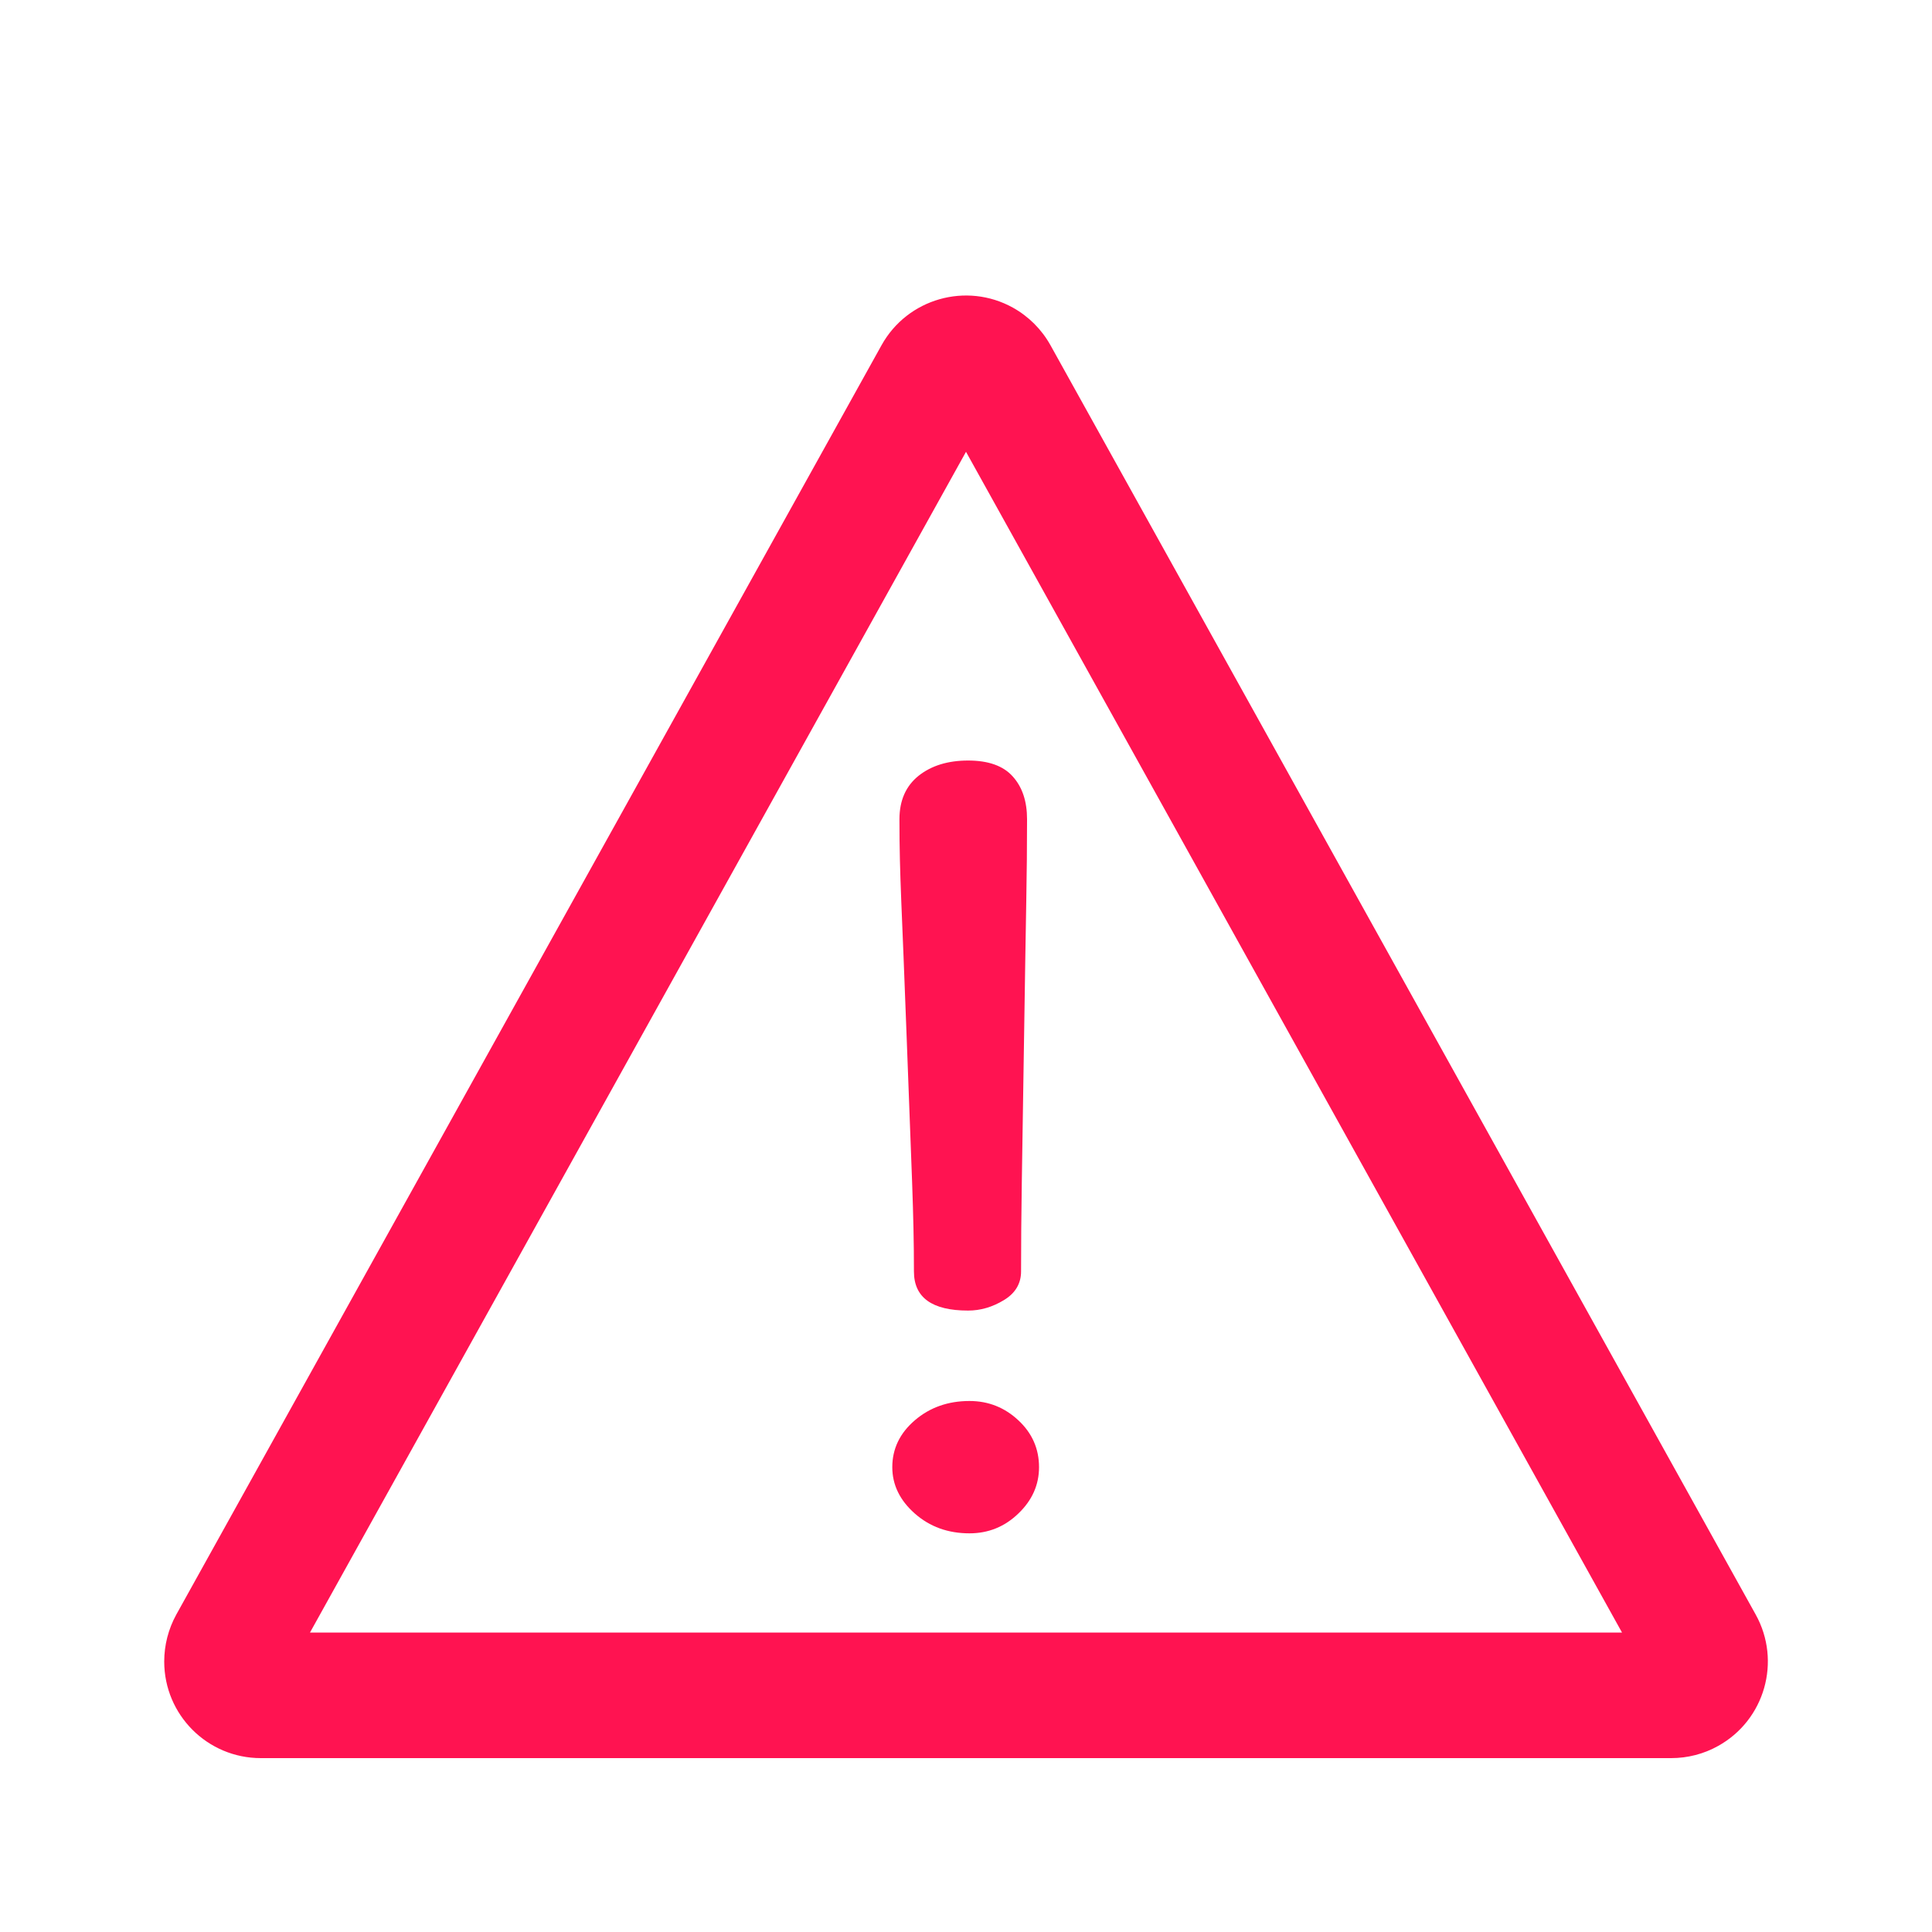
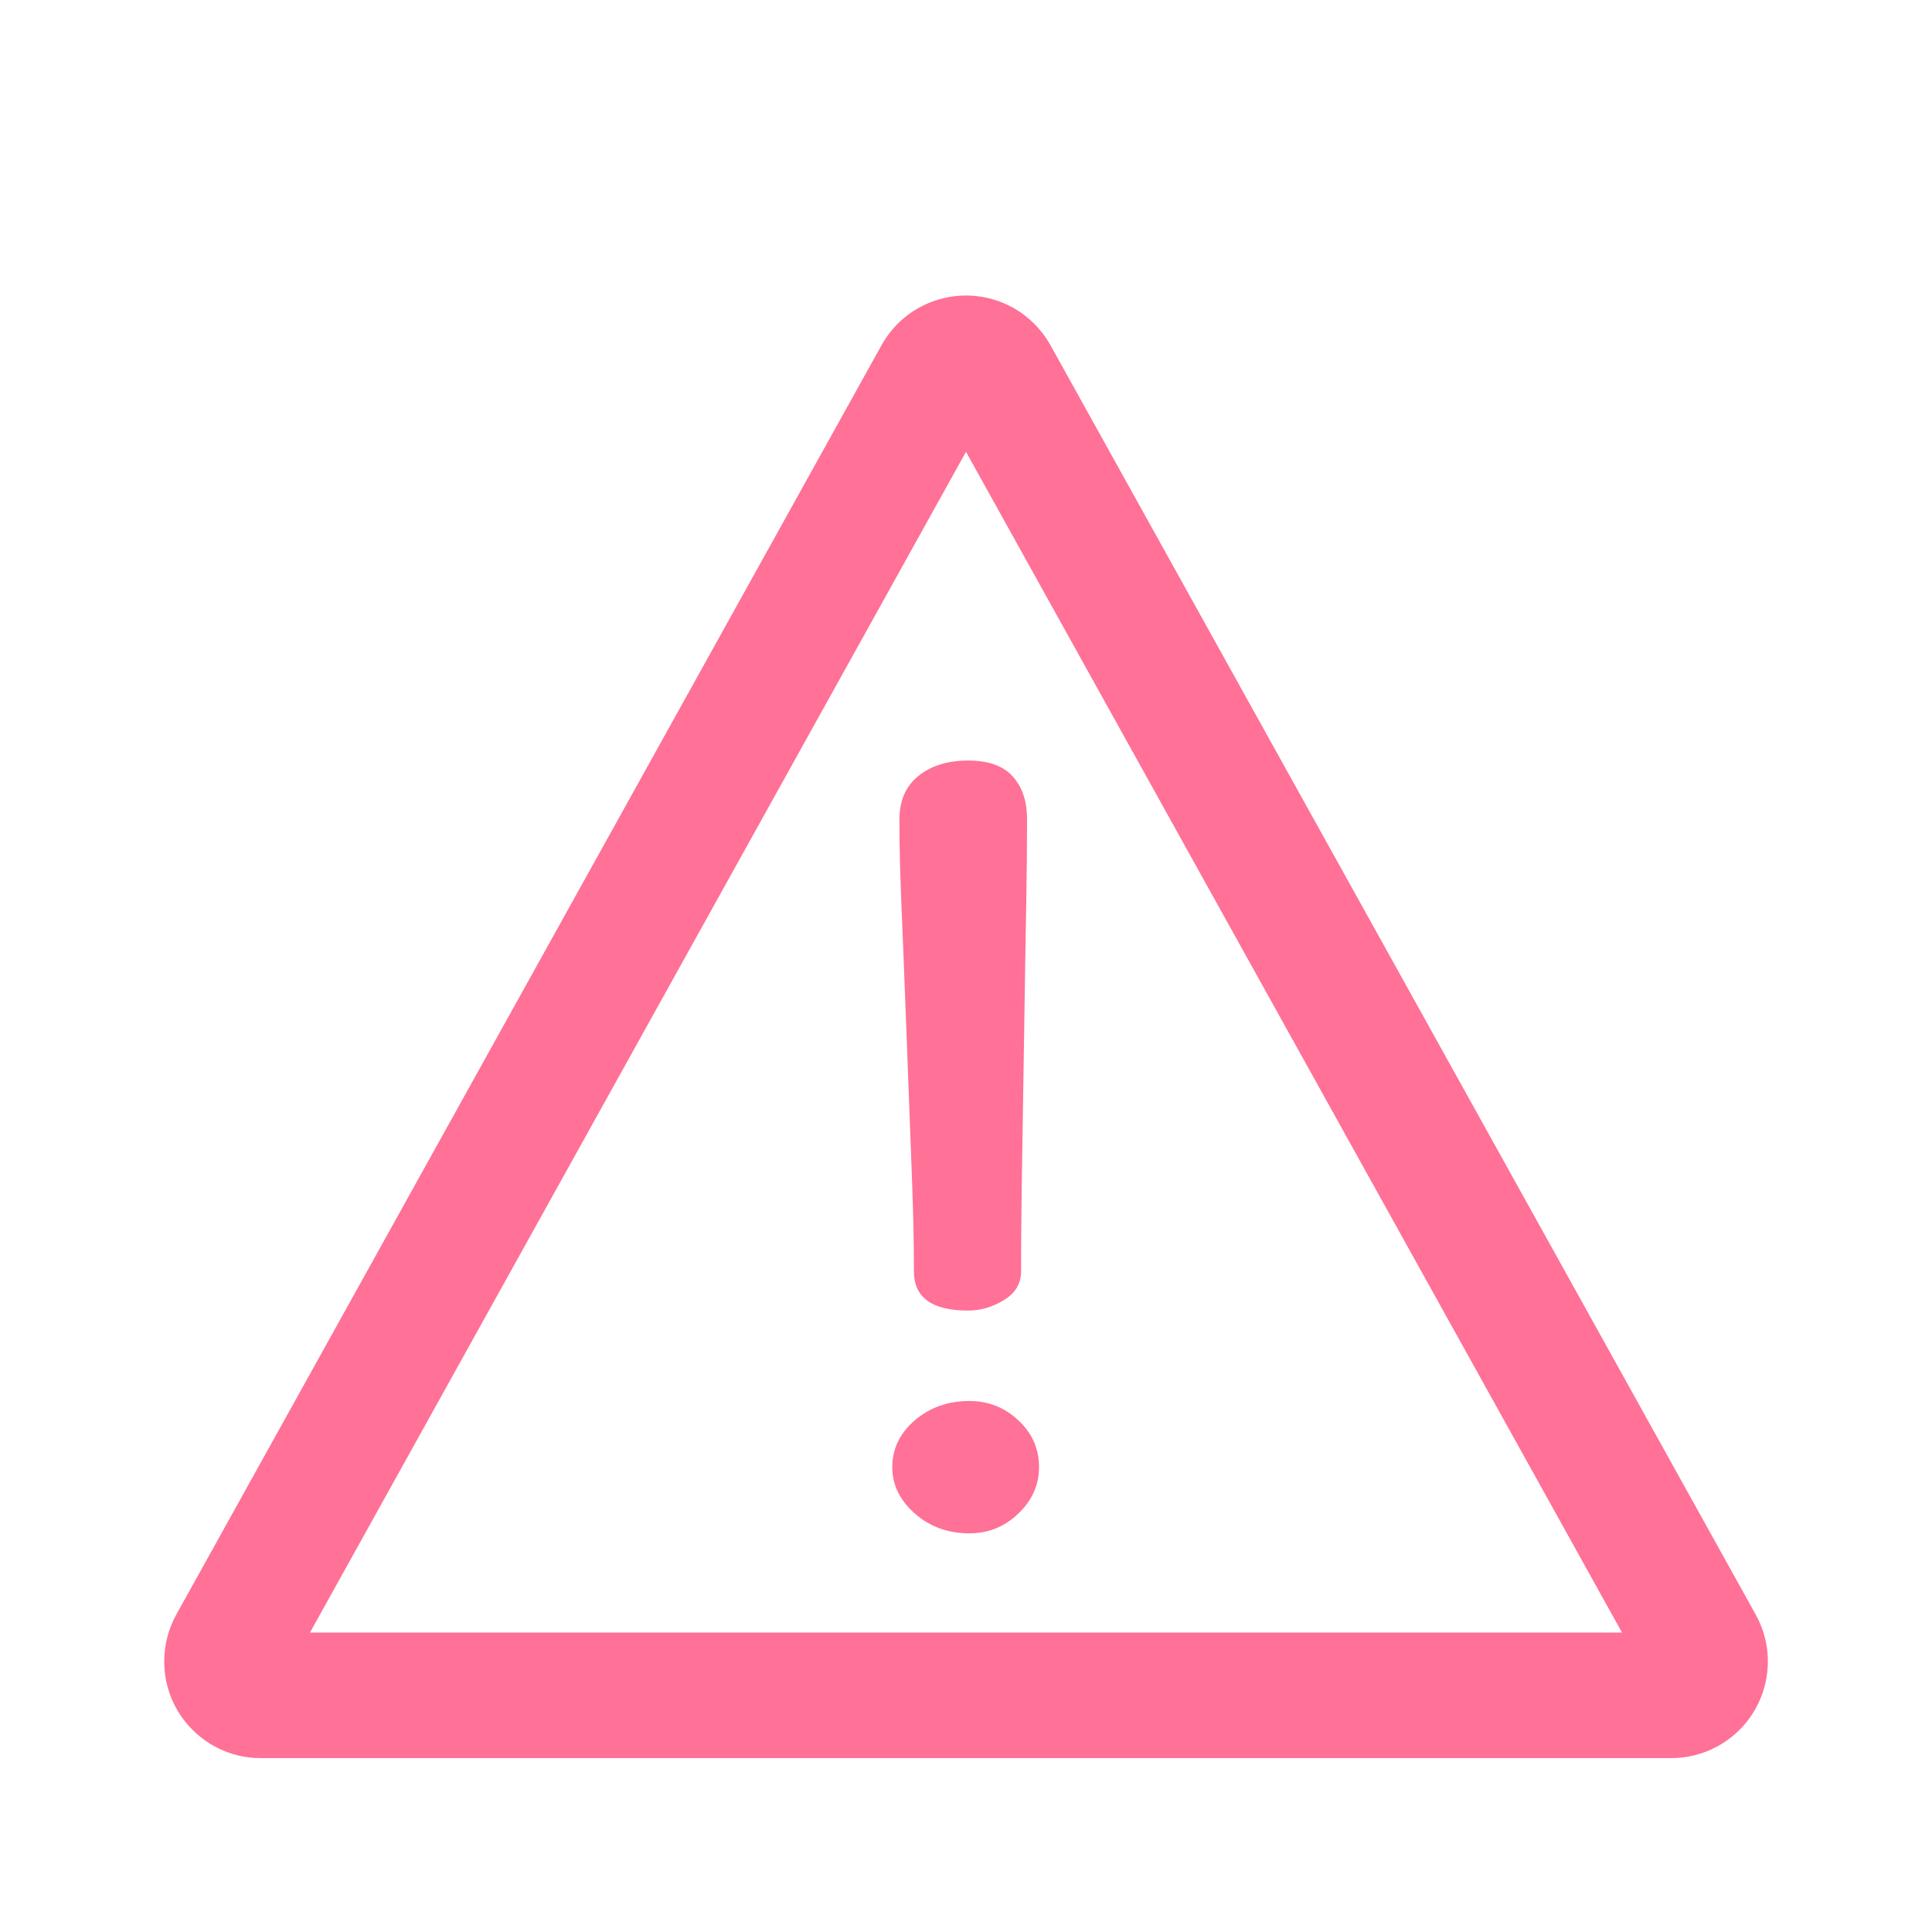
<svg xmlns="http://www.w3.org/2000/svg" width="20px" height="20px" viewBox="0 0 20 20" version="1.1">
  <g id="icon/attention.inline" stroke="none" stroke-width="1" fill="none" fill-rule="evenodd">
    <rect id="Rectangle" opacity="0" x="0" y="0" width="20" height="20" />
-     <g id="attention" transform="translate(1, 2)" fill="#FF1351">
+     <g id="attention" transform="translate(1, 2)" fill="#FF7196">
      <path d="M9,2.677 L2.209,14.9 L15.791,14.9 L9,2.677 Z M9.874,1.573 L17.175,14.714 C17.443,15.197 17.269,15.806 16.786,16.074 C16.638,16.157 16.47,16.2 16.3,16.2 L1.7,16.2 C1.147,16.2 0.7,15.752 0.7,15.2 C0.7,15.03 0.743,14.863 0.825,14.714 L8.126,1.573 C8.394,1.091 9.003,0.917 9.486,1.185 C9.649,1.276 9.783,1.41 9.874,1.573 Z" id="Triangle" fill-rule="nonzero" />
      <path d="M8.311,6.481 C8.311,6.287 8.377,6.137 8.509,6.031 C8.641,5.926 8.812,5.873 9.022,5.873 C9.232,5.873 9.386,5.928 9.484,6.038 C9.583,6.148 9.632,6.295 9.632,6.481 C9.632,7.088 9.621,7.371 9.601,8.746 C9.58,10.121 9.57,10.554 9.57,11.162 C9.57,11.288 9.51,11.388 9.392,11.459 C9.273,11.531 9.15,11.567 9.022,11.567 C8.648,11.567 8.461,11.432 8.461,11.162 C8.461,10.554 8.436,10.121 8.386,8.746 C8.336,7.37 8.311,7.088 8.311,6.481 M8.237,13.188 C8.237,12.998 8.315,12.836 8.47,12.703 C8.625,12.57 8.814,12.503 9.036,12.503 C9.231,12.503 9.4,12.57 9.542,12.703 C9.685,12.836 9.756,12.998 9.756,13.188 C9.756,13.371 9.685,13.531 9.542,13.668 C9.4,13.805 9.231,13.873 9.036,13.873 C8.814,13.873 8.625,13.805 8.47,13.668 C8.315,13.531 8.237,13.371 8.237,13.188" id="Fill-1" />
    </g>
  </g>
</svg>
